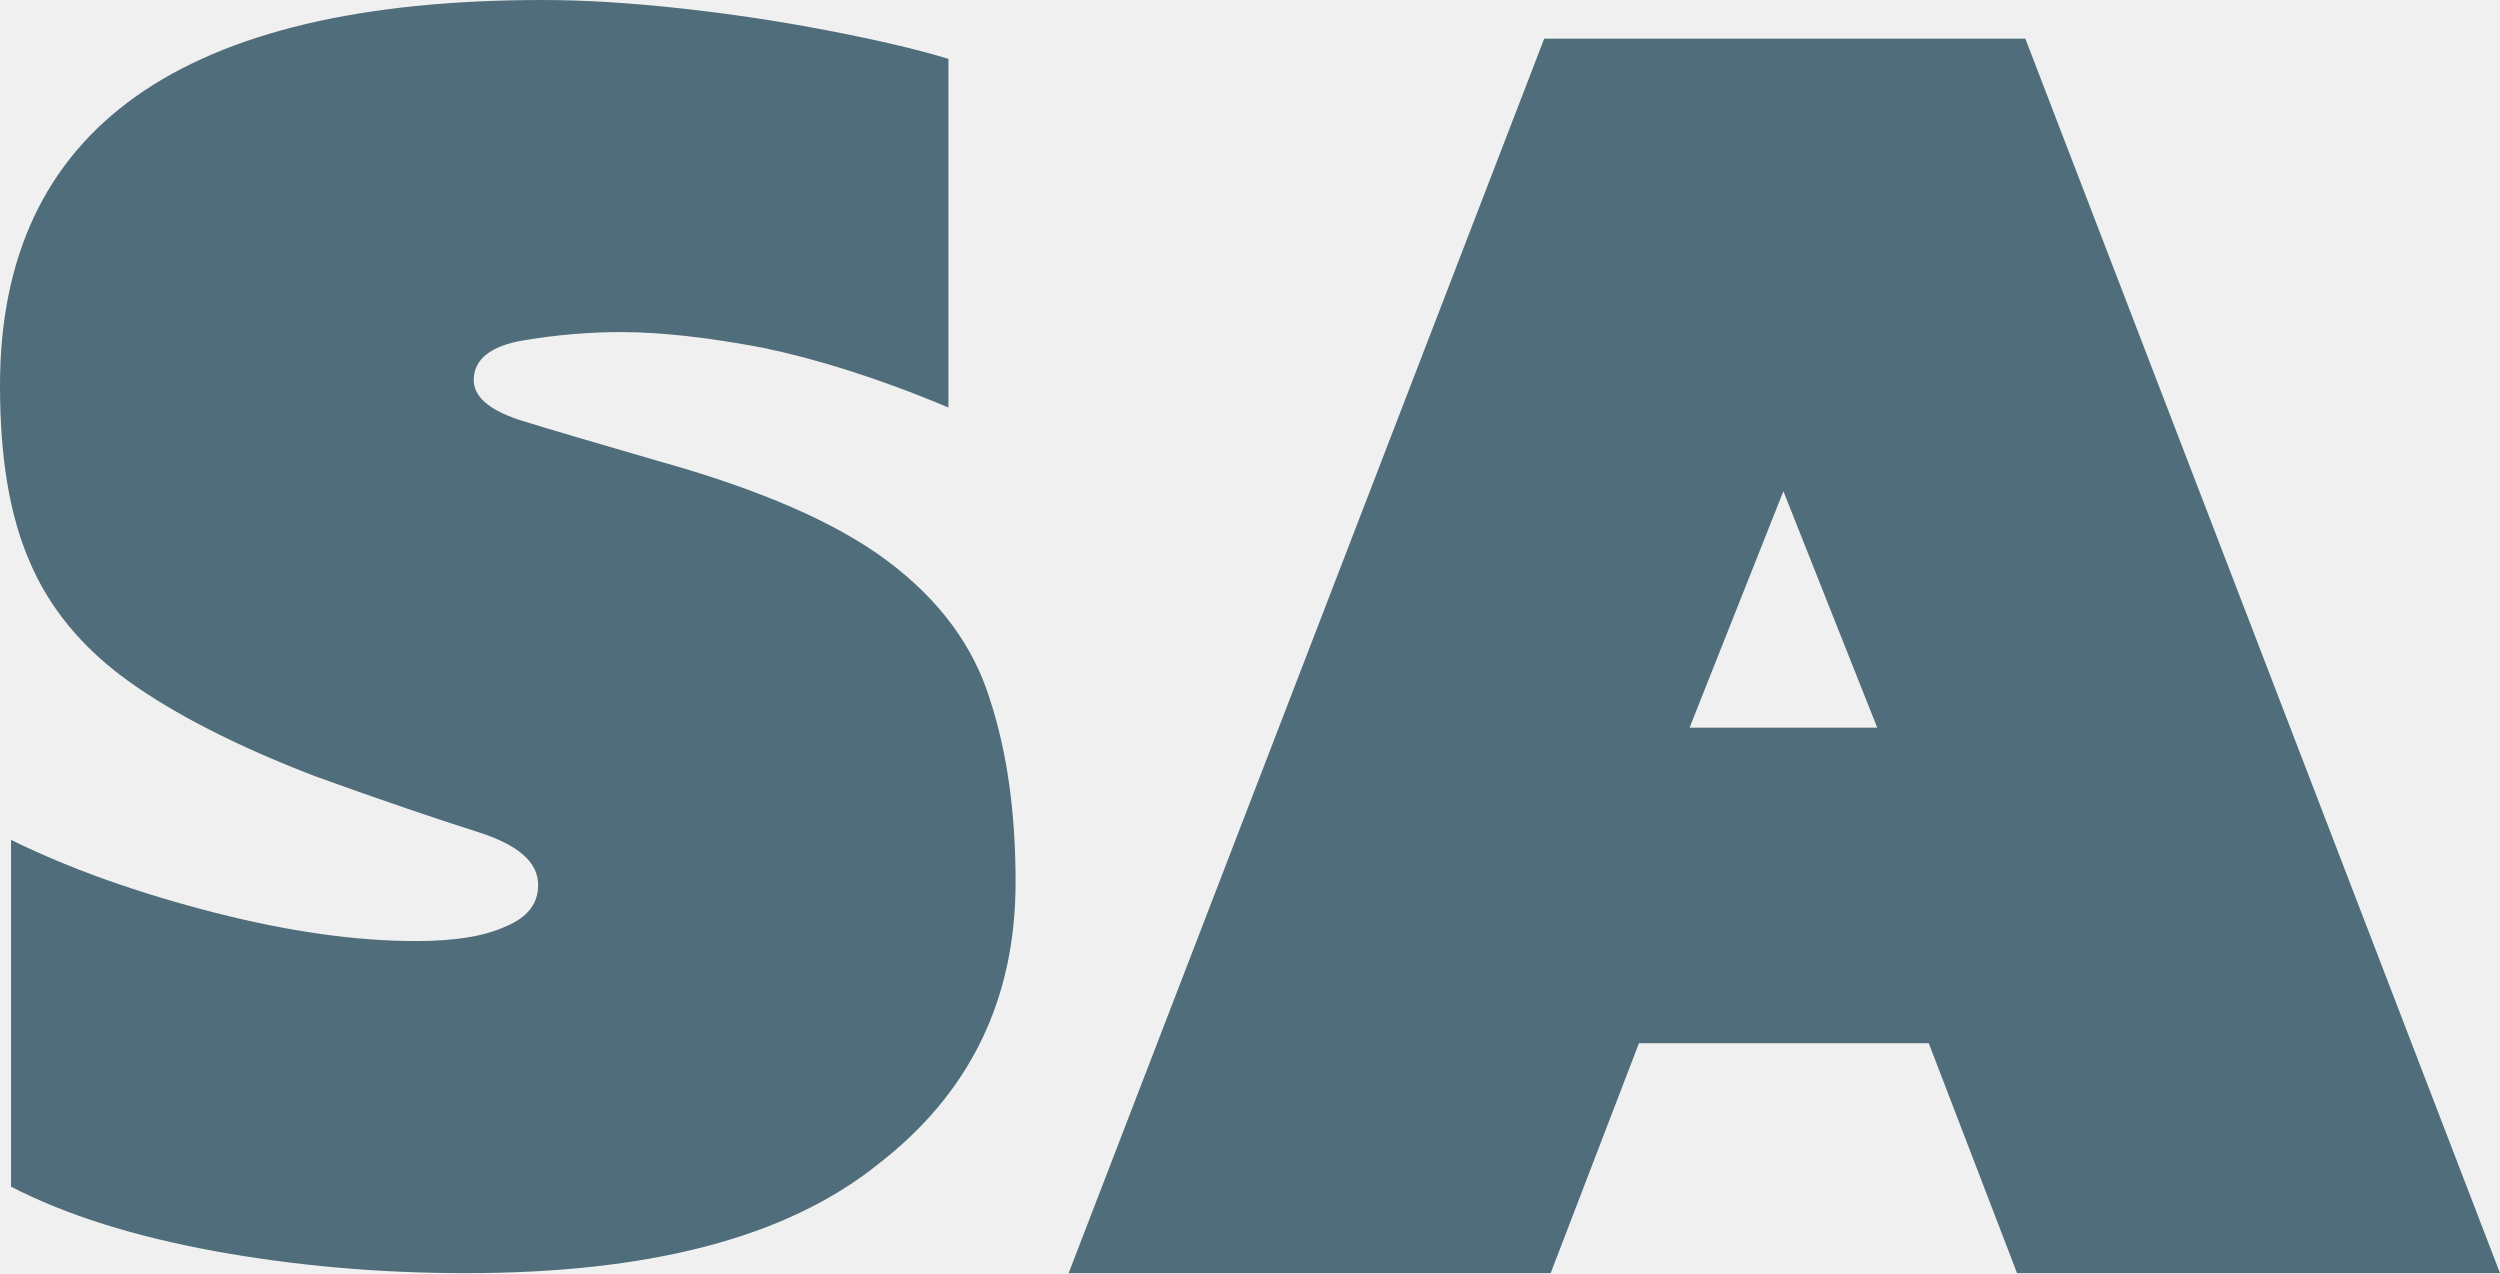
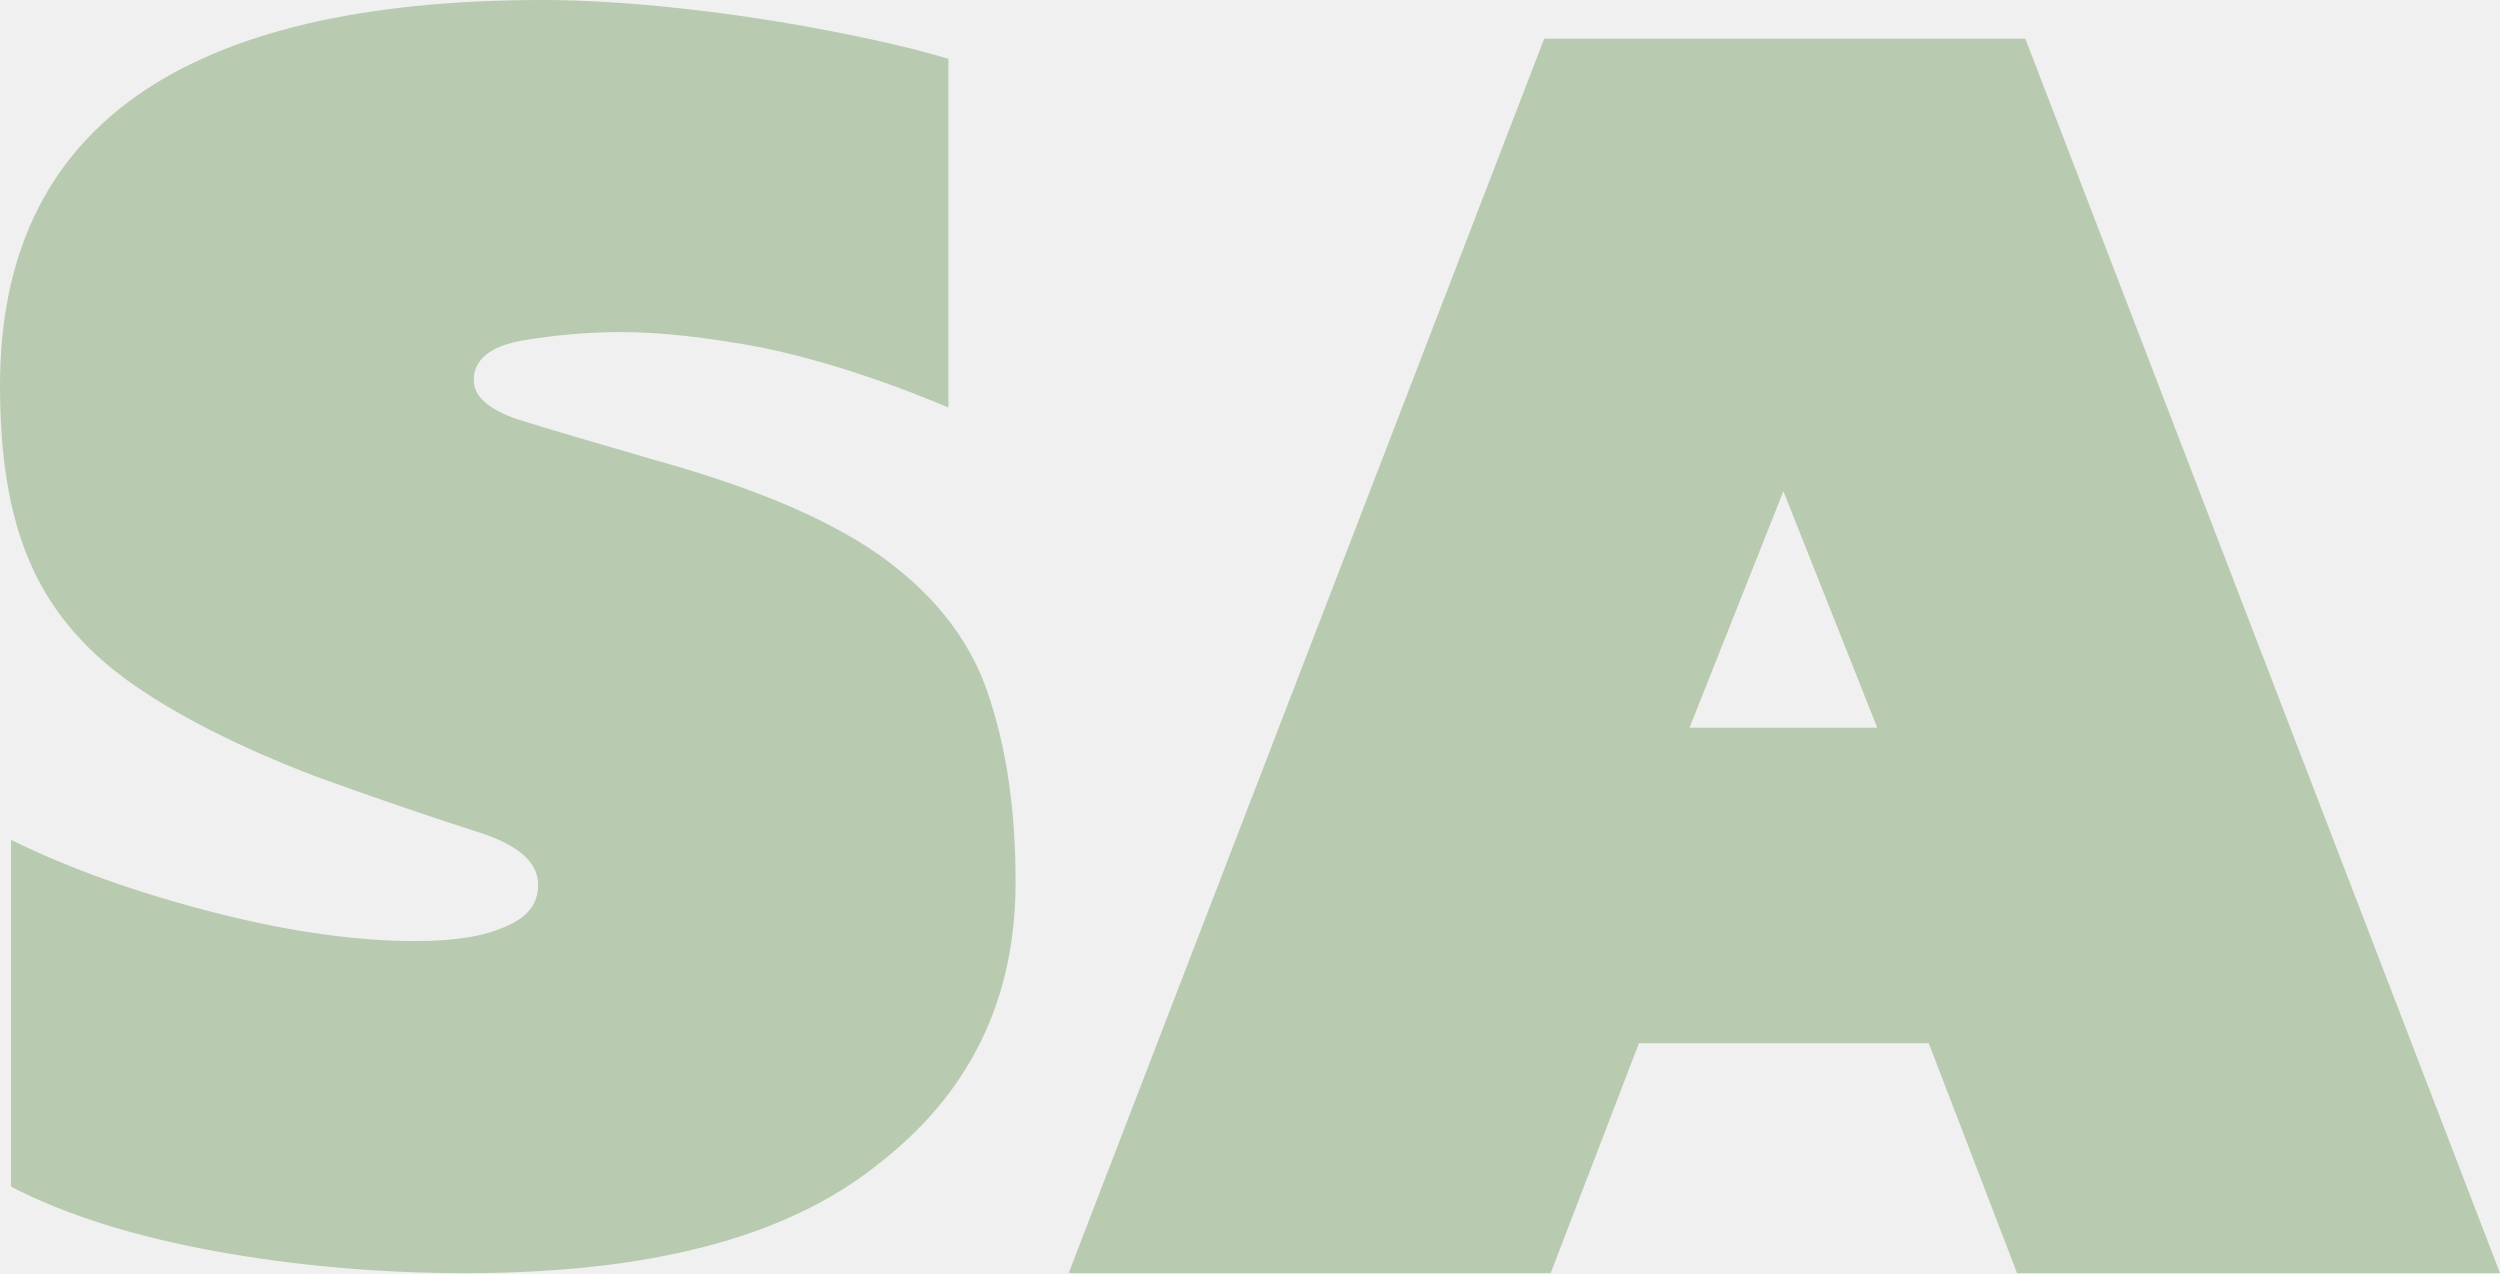
<svg xmlns="http://www.w3.org/2000/svg" version="1.1" id="Calque_1" x="0px" y="0px" viewBox="0 0 925.915 471.53" xml:space="preserve" width="925.915" height="471.53">
  <defs id="defs53">
	
	
	
	
	
	
	
	
	
</defs>
  <style type="text/css" id="style2">
	.st0{fill:none;}
	.st1{fill:#FFFFFF;}
	.st2{fill:#E6332A;}
	.st3{fill:#3665B2;}
	.st4{fill:#F40205;}
	.st5{fill:#B8CBB1;}
	.st6{fill:#916150;}
	.st7{fill:#E54F2C;}
</style>
  <g id="layer2" style="display:none" transform="translate(-2773.817,-2306.716)">
    <path class="st1" d="m 699.732,2777.906 v -456.88 h 144.117 l 127.763,178.868 v -178.868 h 171.713 v 457.221 H 998.526 L 871.445,2599.378 v 178.868 H 699.732 Z" id="path36" style="display:inline;fill:#4f6d7a;fill-opacity:1;stroke-width:1" />
    <path class="st1" d="m 1217.486,2777.565 v -456.88 h 365.572 v 123.675 h -193.859 v 41.225 h 166.944 v 127.763 h -166.944 v 41.225 h 193.859 v 123.675 h -365.572 z" id="path38" style="display:inline;fill:#4f6d7a;fill-opacity:1;stroke-width:1" />
    <path class="st1" d="m 1657.22,2778.246 v -457.221 h 163.196 l 93.011,188.749 92.33,-188.749 h 163.196 v 457.221 H 1997.24 V 2617.776 l -40.543,82.45 h -87.22 l -40.543,-82.45 v 160.47 z" id="path40" style="display:inline;fill:#4f6d7a;fill-opacity:1;stroke-width:1" />
  </g>
  <g id="layer1" style="display:none" transform="translate(-2773.817,-2306.716)">
    <path class="st6" d="m 2716.69,2542.14 c 0,57.238 -9.54,103.233 -29.3,137.984 -19.42,34.411 -47.358,59.282 -83.812,74.954 -36.455,15.332 -80.406,23.168 -132.192,23.168 -51.786,0 -95.396,-7.836 -132.192,-23.168 -36.455,-15.332 -64.393,-40.203 -83.812,-74.954 -19.42,-34.752 -29.3,-80.406 -29.3,-137.984 0,-57.578 9.88,-103.573 29.3,-137.984 19.42,-34.411 47.357,-59.282 83.812,-74.614 36.455,-15.332 80.406,-23.168 132.192,-23.168 51.787,0 95.737,7.836 132.192,23.168 36.455,15.332 64.392,40.203 83.812,74.614 19.761,34.411 29.3,80.406 29.3,137.984 z" id="path2575" style="display:inline;fill:#cb7c55;fill-opacity:1;stroke-width:1" />
  </g>
  <g id="layer4" style="display:inline" transform="translate(-2074.085,-0.3407)">
-     <path class="st1" d="m 2946.211,2778.246 c -32.026,0 -63.03,-2.726 -93.011,-8.177 -29.641,-5.451 -54.853,-13.287 -75.295,-23.849 V 2617.776 c 22.145,10.902 47.357,19.761 75.295,26.915 27.938,7.155 52.809,10.562 74.614,10.562 14.309,0 25.212,-1.704 33.389,-5.451 8.177,-3.407 11.925,-8.518 11.925,-15.332 0,-8.518 -7.495,-14.991 -22.827,-19.761 -14.991,-4.77 -35.092,-11.584 -59.623,-20.442 -29.3,-11.243 -52.468,-23.168 -69.503,-35.433 -17.035,-12.265 -29.3,-27.256 -36.455,-44.291 -7.495,-17.376 -10.902,-38.84 -10.902,-65.074 0,-95.056 67.118,-142.754 201.014,-142.754 14.991,0 32.026,1.022 50.764,3.066 18.739,2.044 36.796,4.77 54.512,8.177 17.716,3.407 32.707,6.814 44.973,10.562 v 129.126 c -25.893,-10.902 -49.061,-18.057 -68.822,-22.146 -19.761,-3.748 -37.477,-5.792 -52.468,-5.792 -11.925,0 -23.849,1.022 -36.114,3.066 -12.265,2.044 -18.398,7.155 -18.398,14.65 0,6.133 5.451,10.902 16.354,14.65 10.902,3.407 28.278,8.518 51.787,15.332 37.818,10.562 66.096,22.827 85.175,37.136 19.079,14.309 31.685,31.345 37.818,51.105 6.473,19.761 9.54,42.247 9.54,67.8 0,43.61 -17.035,78.361 -51.105,104.595 -34.07,27.256 -84.835,40.203 -152.634,40.203 z" id="path44" style="display:inline;fill:#4f6d7a;fill-opacity:1;stroke-width:1" transform="translate(-699.7315,-2306.375)" />
-     <path class="st1" d="m 3169.601,2778.246 176.143,-457.221 h 178.187 l 175.802,457.221 h -178.868 l -32.707,-85.175 h -107.321 l -32.707,85.175 z m 229.973,-202.036 h 69.503 l -34.752,-87.56 z" id="path46" style="display:inline;fill:#4f6d7a;fill-opacity:1;stroke-width:1" transform="translate(-699.7315,-2306.375)" />
+     <path class="st1" d="m 2946.211,2778.246 c -32.026,0 -63.03,-2.726 -93.011,-8.177 -29.641,-5.451 -54.853,-13.287 -75.295,-23.849 V 2617.776 c 22.145,10.902 47.357,19.761 75.295,26.915 27.938,7.155 52.809,10.562 74.614,10.562 14.309,0 25.212,-1.704 33.389,-5.451 8.177,-3.407 11.925,-8.518 11.925,-15.332 0,-8.518 -7.495,-14.991 -22.827,-19.761 -14.991,-4.77 -35.092,-11.584 -59.623,-20.442 -29.3,-11.243 -52.468,-23.168 -69.503,-35.433 -17.035,-12.265 -29.3,-27.256 -36.455,-44.291 -7.495,-17.376 -10.902,-38.84 -10.902,-65.074 0,-95.056 67.118,-142.754 201.014,-142.754 14.991,0 32.026,1.022 50.764,3.066 18.739,2.044 36.796,4.77 54.512,8.177 17.716,3.407 32.707,6.814 44.973,10.562 v 129.126 c -25.893,-10.902 -49.061,-18.057 -68.822,-22.146 -19.761,-3.748 -37.477,-5.792 -52.468,-5.792 -11.925,0 -23.849,1.022 -36.114,3.066 -12.265,2.044 -18.398,7.155 -18.398,14.65 0,6.133 5.451,10.902 16.354,14.65 10.902,3.407 28.278,8.518 51.787,15.332 37.818,10.562 66.096,22.827 85.175,37.136 19.079,14.309 31.685,31.345 37.818,51.105 6.473,19.761 9.54,42.247 9.54,67.8 0,43.61 -17.035,78.361 -51.105,104.595 -34.07,27.256 -84.835,40.203 -152.634,40.203 z" id="path44" style="display:inline;fill:#b8cbb1;fill-opacity:1;stroke-width:1" transform="translate(-699.7315,-2306.375)" />
+     <path class="st1" d="m 3169.601,2778.246 176.143,-457.221 h 178.187 l 175.802,457.221 h -178.868 l -32.707,-85.175 h -107.321 l -32.707,85.175 z m 229.973,-202.036 h 69.503 l -34.752,-87.56 z" id="path46" style="display:inline;fill:#b8cbb1;fill-opacity:1;stroke-width:1" transform="translate(-699.7315,-2306.375)" />
  </g>
  <g id="layer3" style="display:none" transform="translate(-2773.817,-2306.716)">
    <path class="st6" d="m 546.7,510.2 c 0,16.8 -2.8,30.3 -8.6,40.5 -5.7,10.1 -13.9,17.4 -24.6,22 -10.7,4.5 -23.6,6.8 -38.8,6.8 -15.2,0 -28,-2.3 -38.8,-6.8 -10.7,-4.5 -18.9,-11.8 -24.6,-22 -5.7,-10.2 -8.6,-23.6 -8.6,-40.5 0,-16.9 2.9,-30.4 8.6,-40.5 5.7,-10.1 13.9,-17.4 24.6,-21.9 10.7,-4.5 23.6,-6.8 38.8,-6.8 15.2,0 28.1,2.3 38.8,6.8 10.7,4.5 18.9,11.8 24.6,21.9 5.8,10.1 8.6,23.6 8.6,40.5 z" id="path2596" style="display:inline;fill:#cc7041;fill-opacity:1" />
  </g>
</svg>
